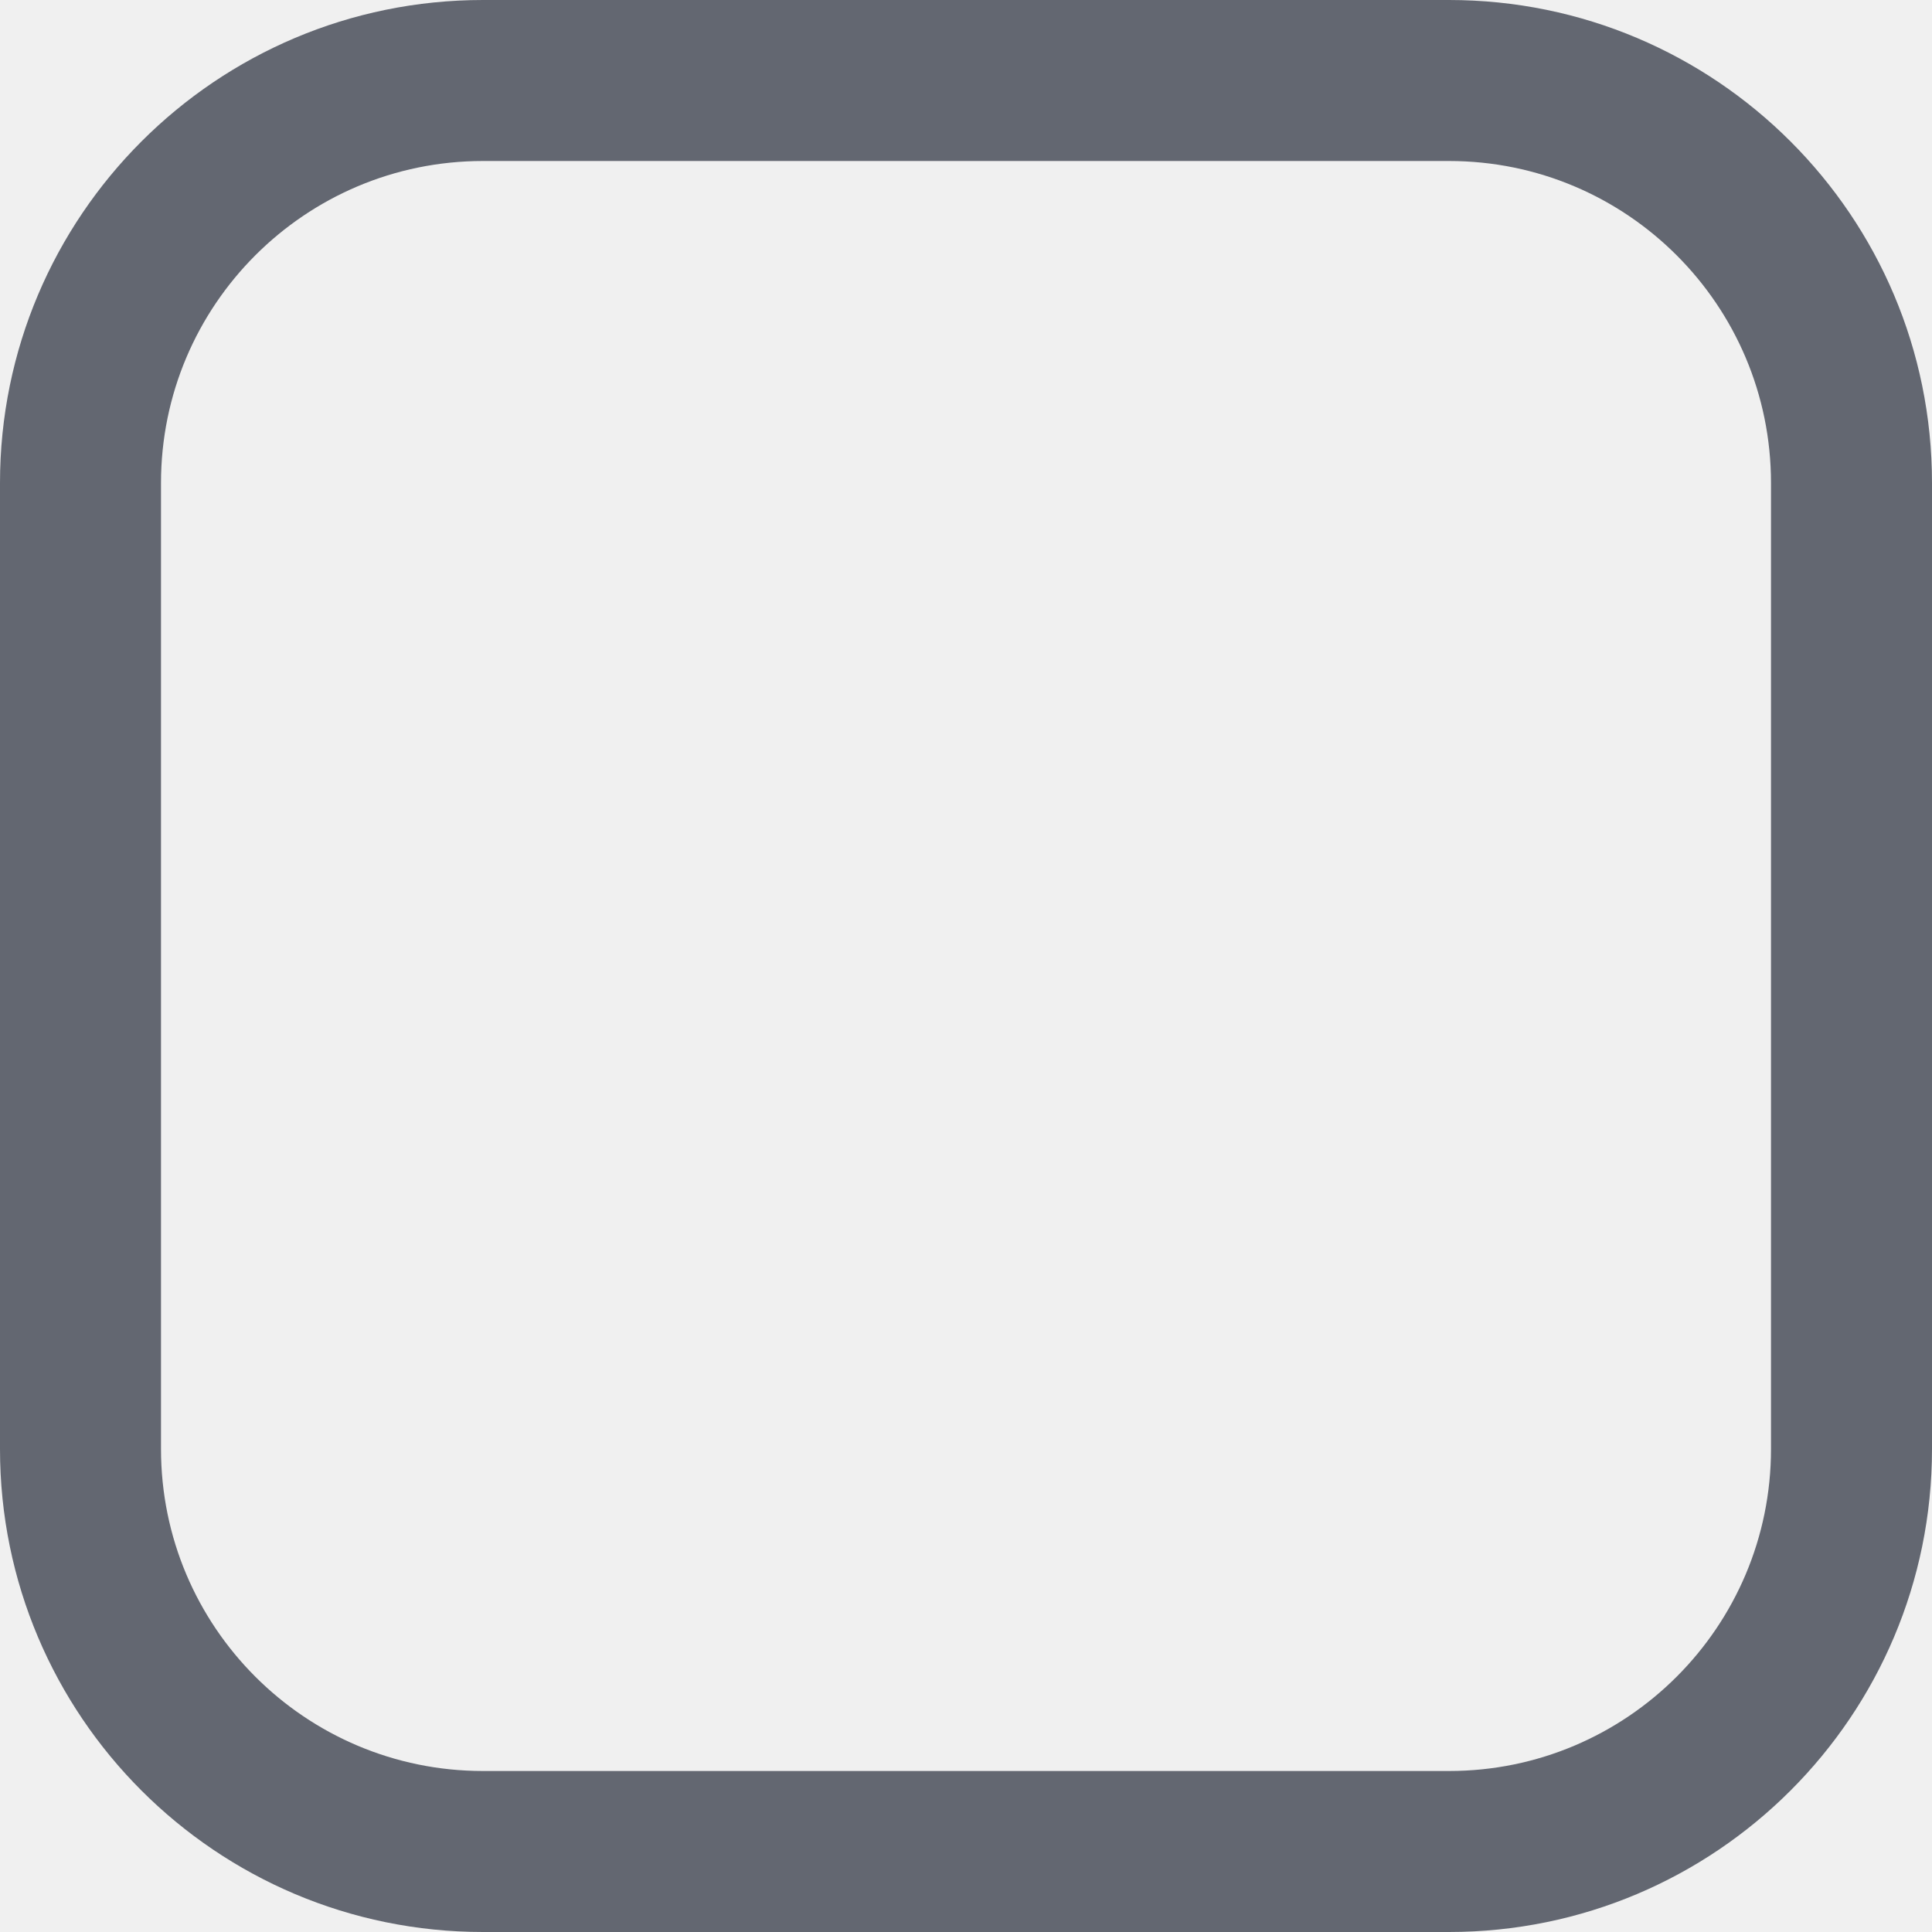
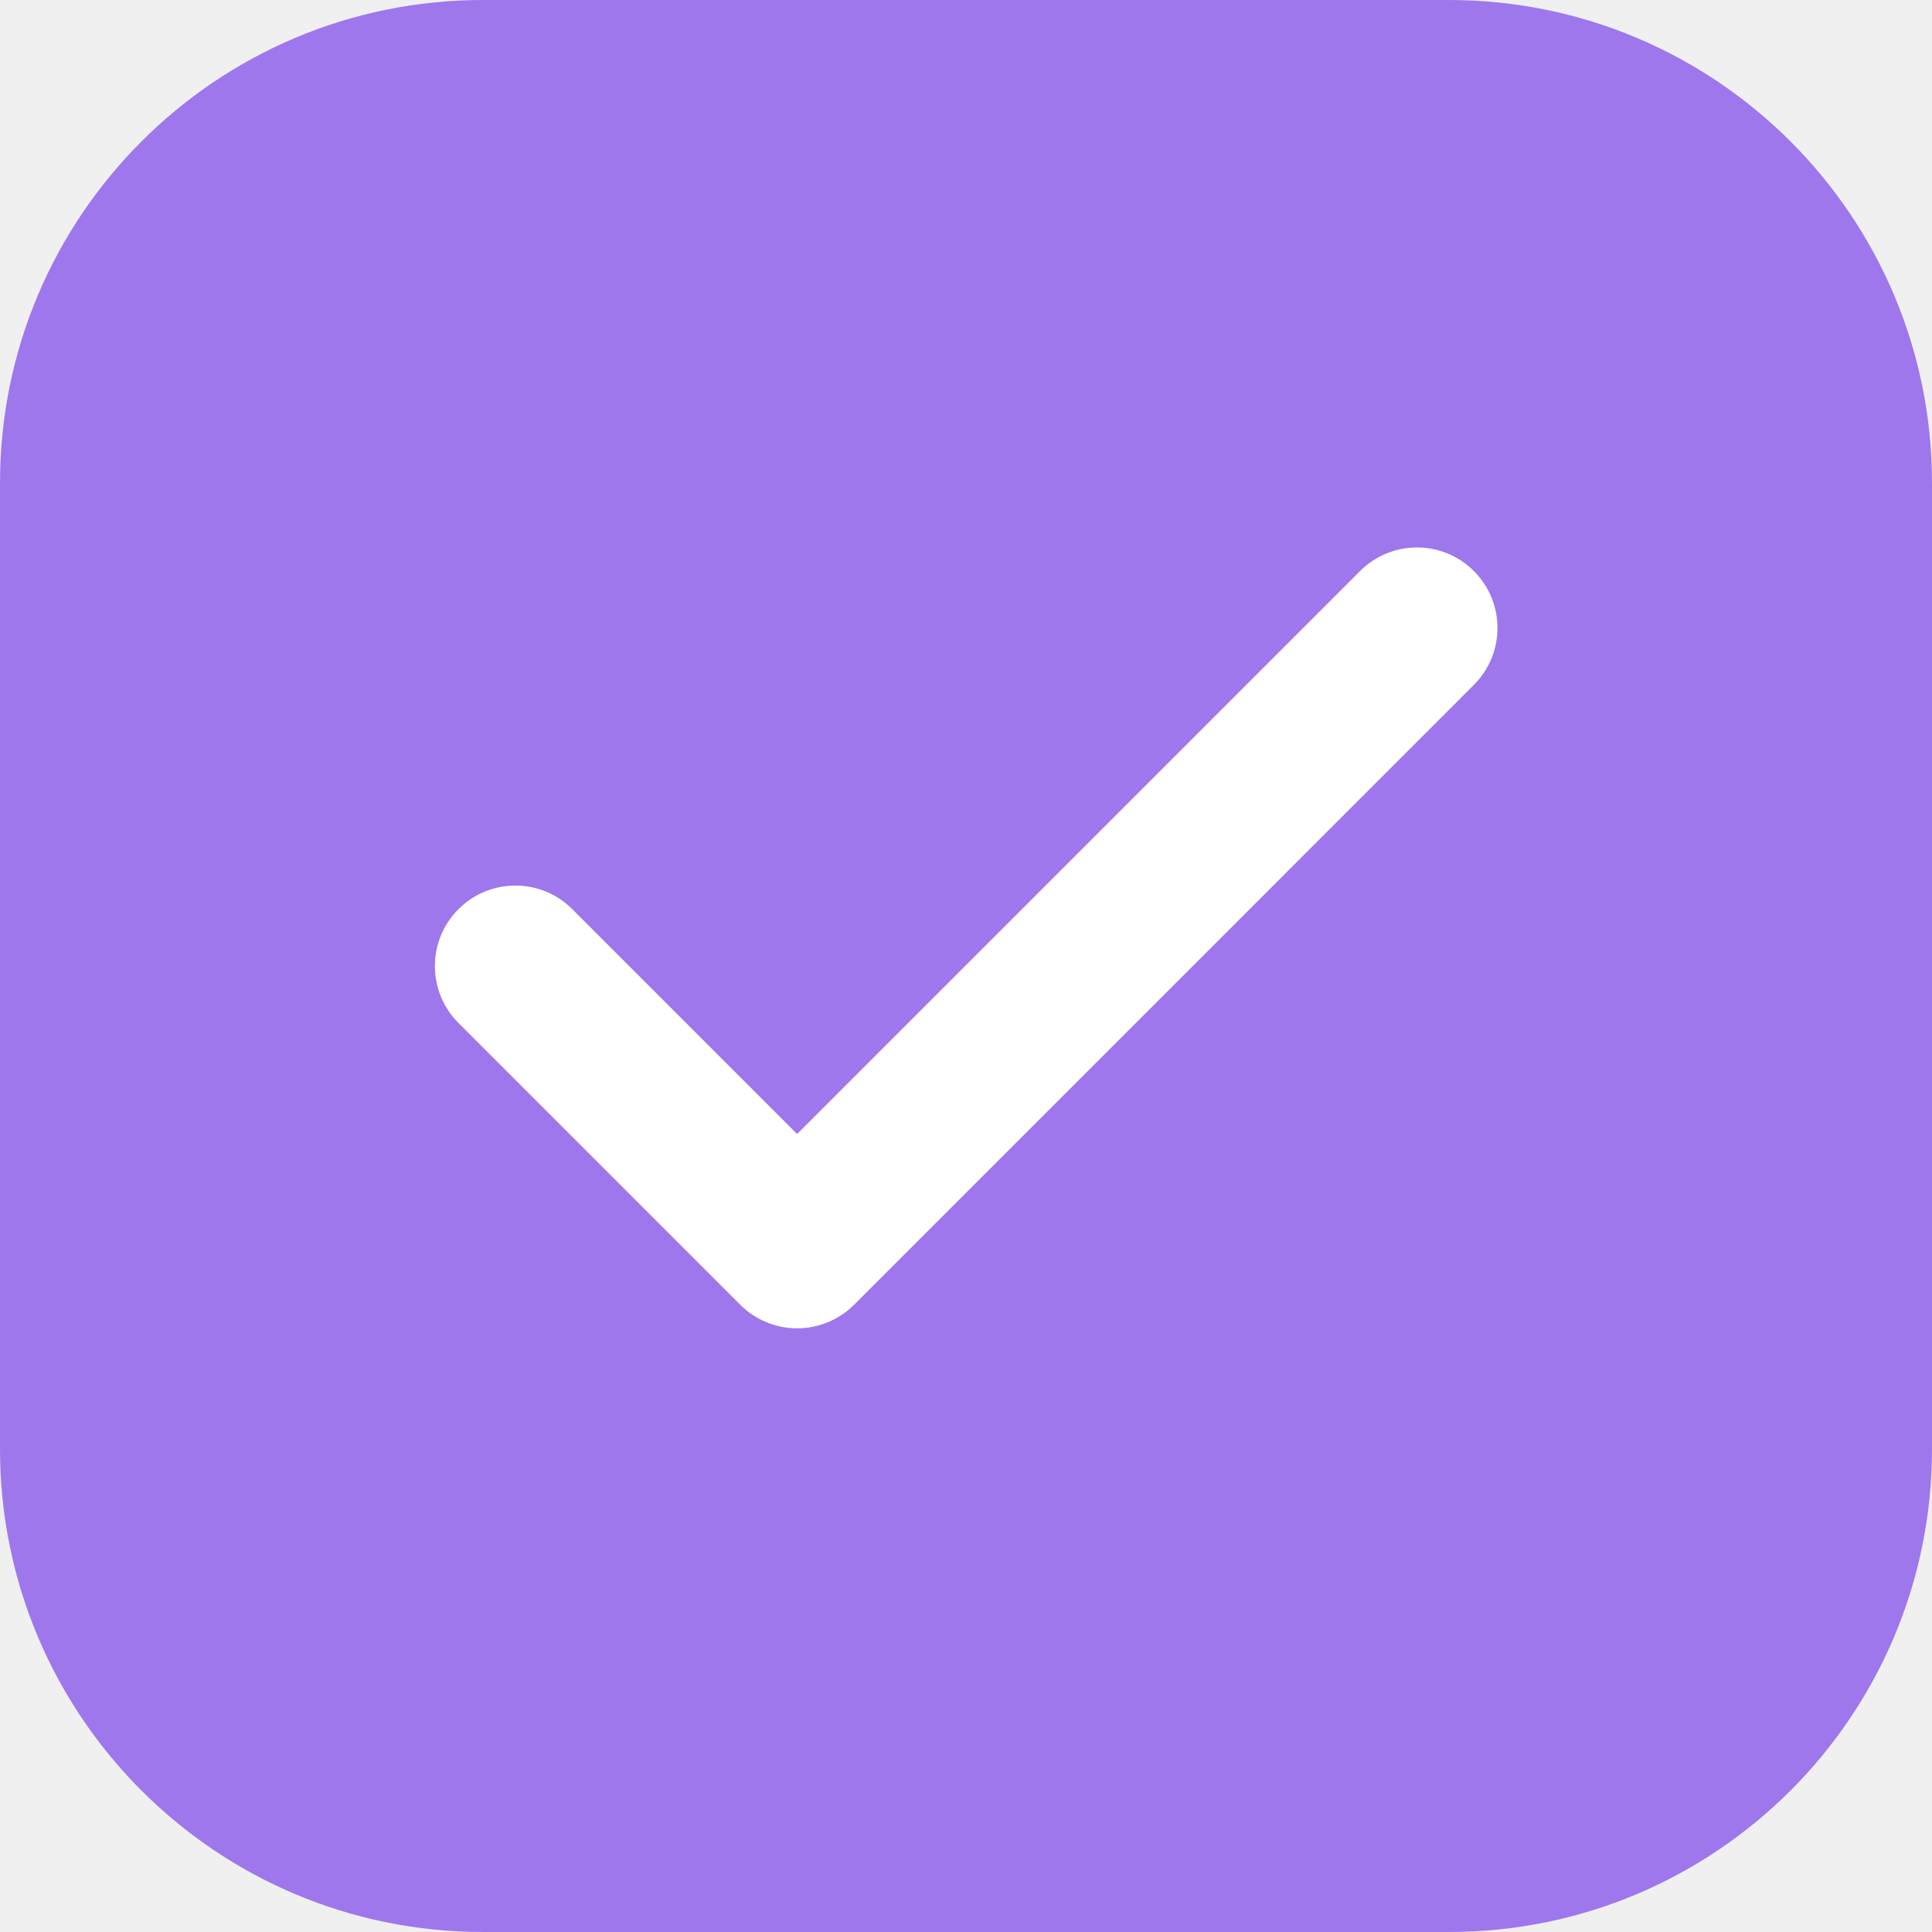
<svg xmlns="http://www.w3.org/2000/svg" width="24" height="24" viewBox="0 0 24 24" fill="none">
-   <g clip-path="url(#clip0_1545_1666)">
-     <path fill-rule="evenodd" clip-rule="evenodd" d="M18 2H6C3.791 2 2 3.791 2 6V18C2 20.209 3.791 22 6 22H18C20.209 22 22 20.209 22 18V6C22 3.791 20.209 2 18 2ZM6 0C2.686 0 0 2.686 0 6V18C0 21.314 2.686 24 6 24H18C21.314 24 24 21.314 24 18V6C24 2.686 21.314 0 18 0H6Z" fill="#636771" />
-   </g>
-   <defs>
-     <clipPath id="clip0_1545_1666">
-       <path d="M0 6C0 2.686 2.686 0 6 0H18C21.314 0 24 2.686 24 6V18C24 21.314 21.314 24 18 24H6C2.686 24 0 21.314 0 18V6Z" fill="white" />
-     </clipPath>
-   </defs>
+   <path d="M0 6C0 2.686 2.686 0 6 0H18C21.314 0 24 2.686 24 6V18C24 21.314 21.314 24 18 24H6C2.686 24 0 21.314 0 18V6Z" fill="#9E77ED" />
+   <path fill-rule="evenodd" clip-rule="evenodd" d="M18.309 7.094C18.7 7.484 18.7 8.117 18.309 8.508L10.61 16.208C10.422 16.395 10.168 16.501 9.902 16.501C9.637 16.501 9.383 16.395 9.195 16.208L5.695 12.708C5.305 12.317 5.305 11.684 5.695 11.294C6.086 10.903 6.719 10.903 7.109 11.294L9.902 14.087L16.895 7.094C17.286 6.703 17.919 6.703 18.309 7.094Z" fill="white" />
</svg>
